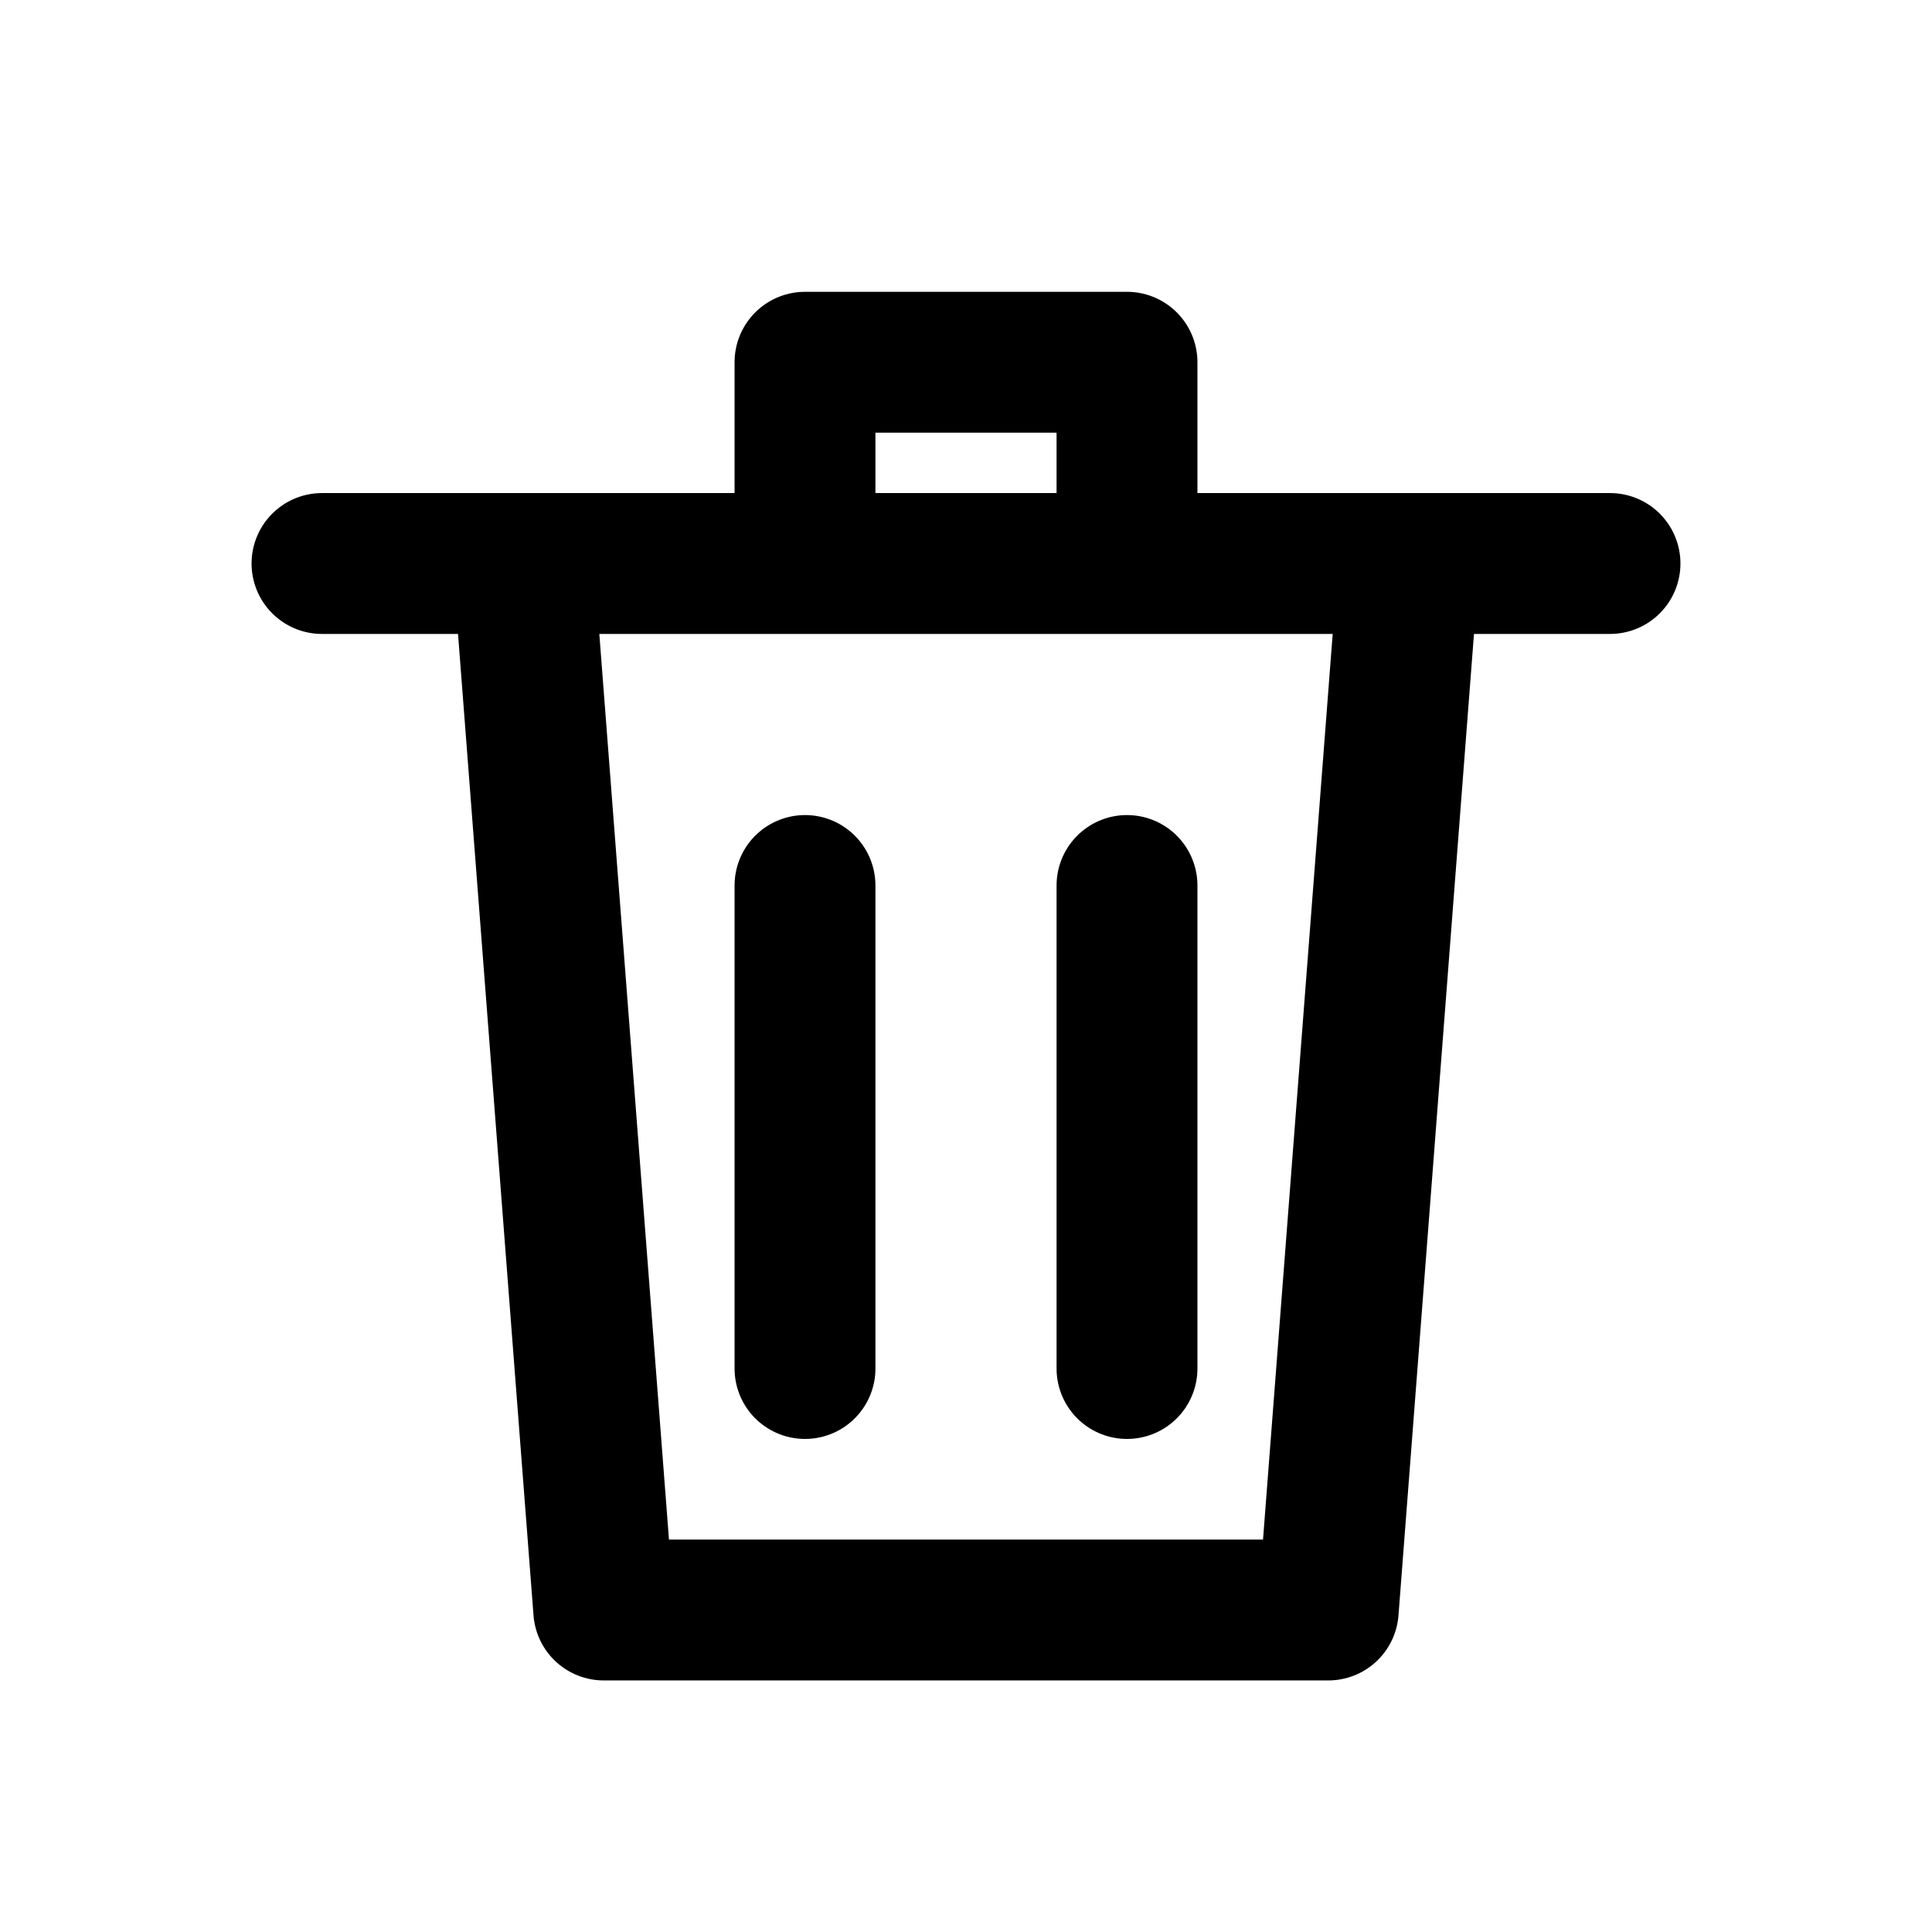
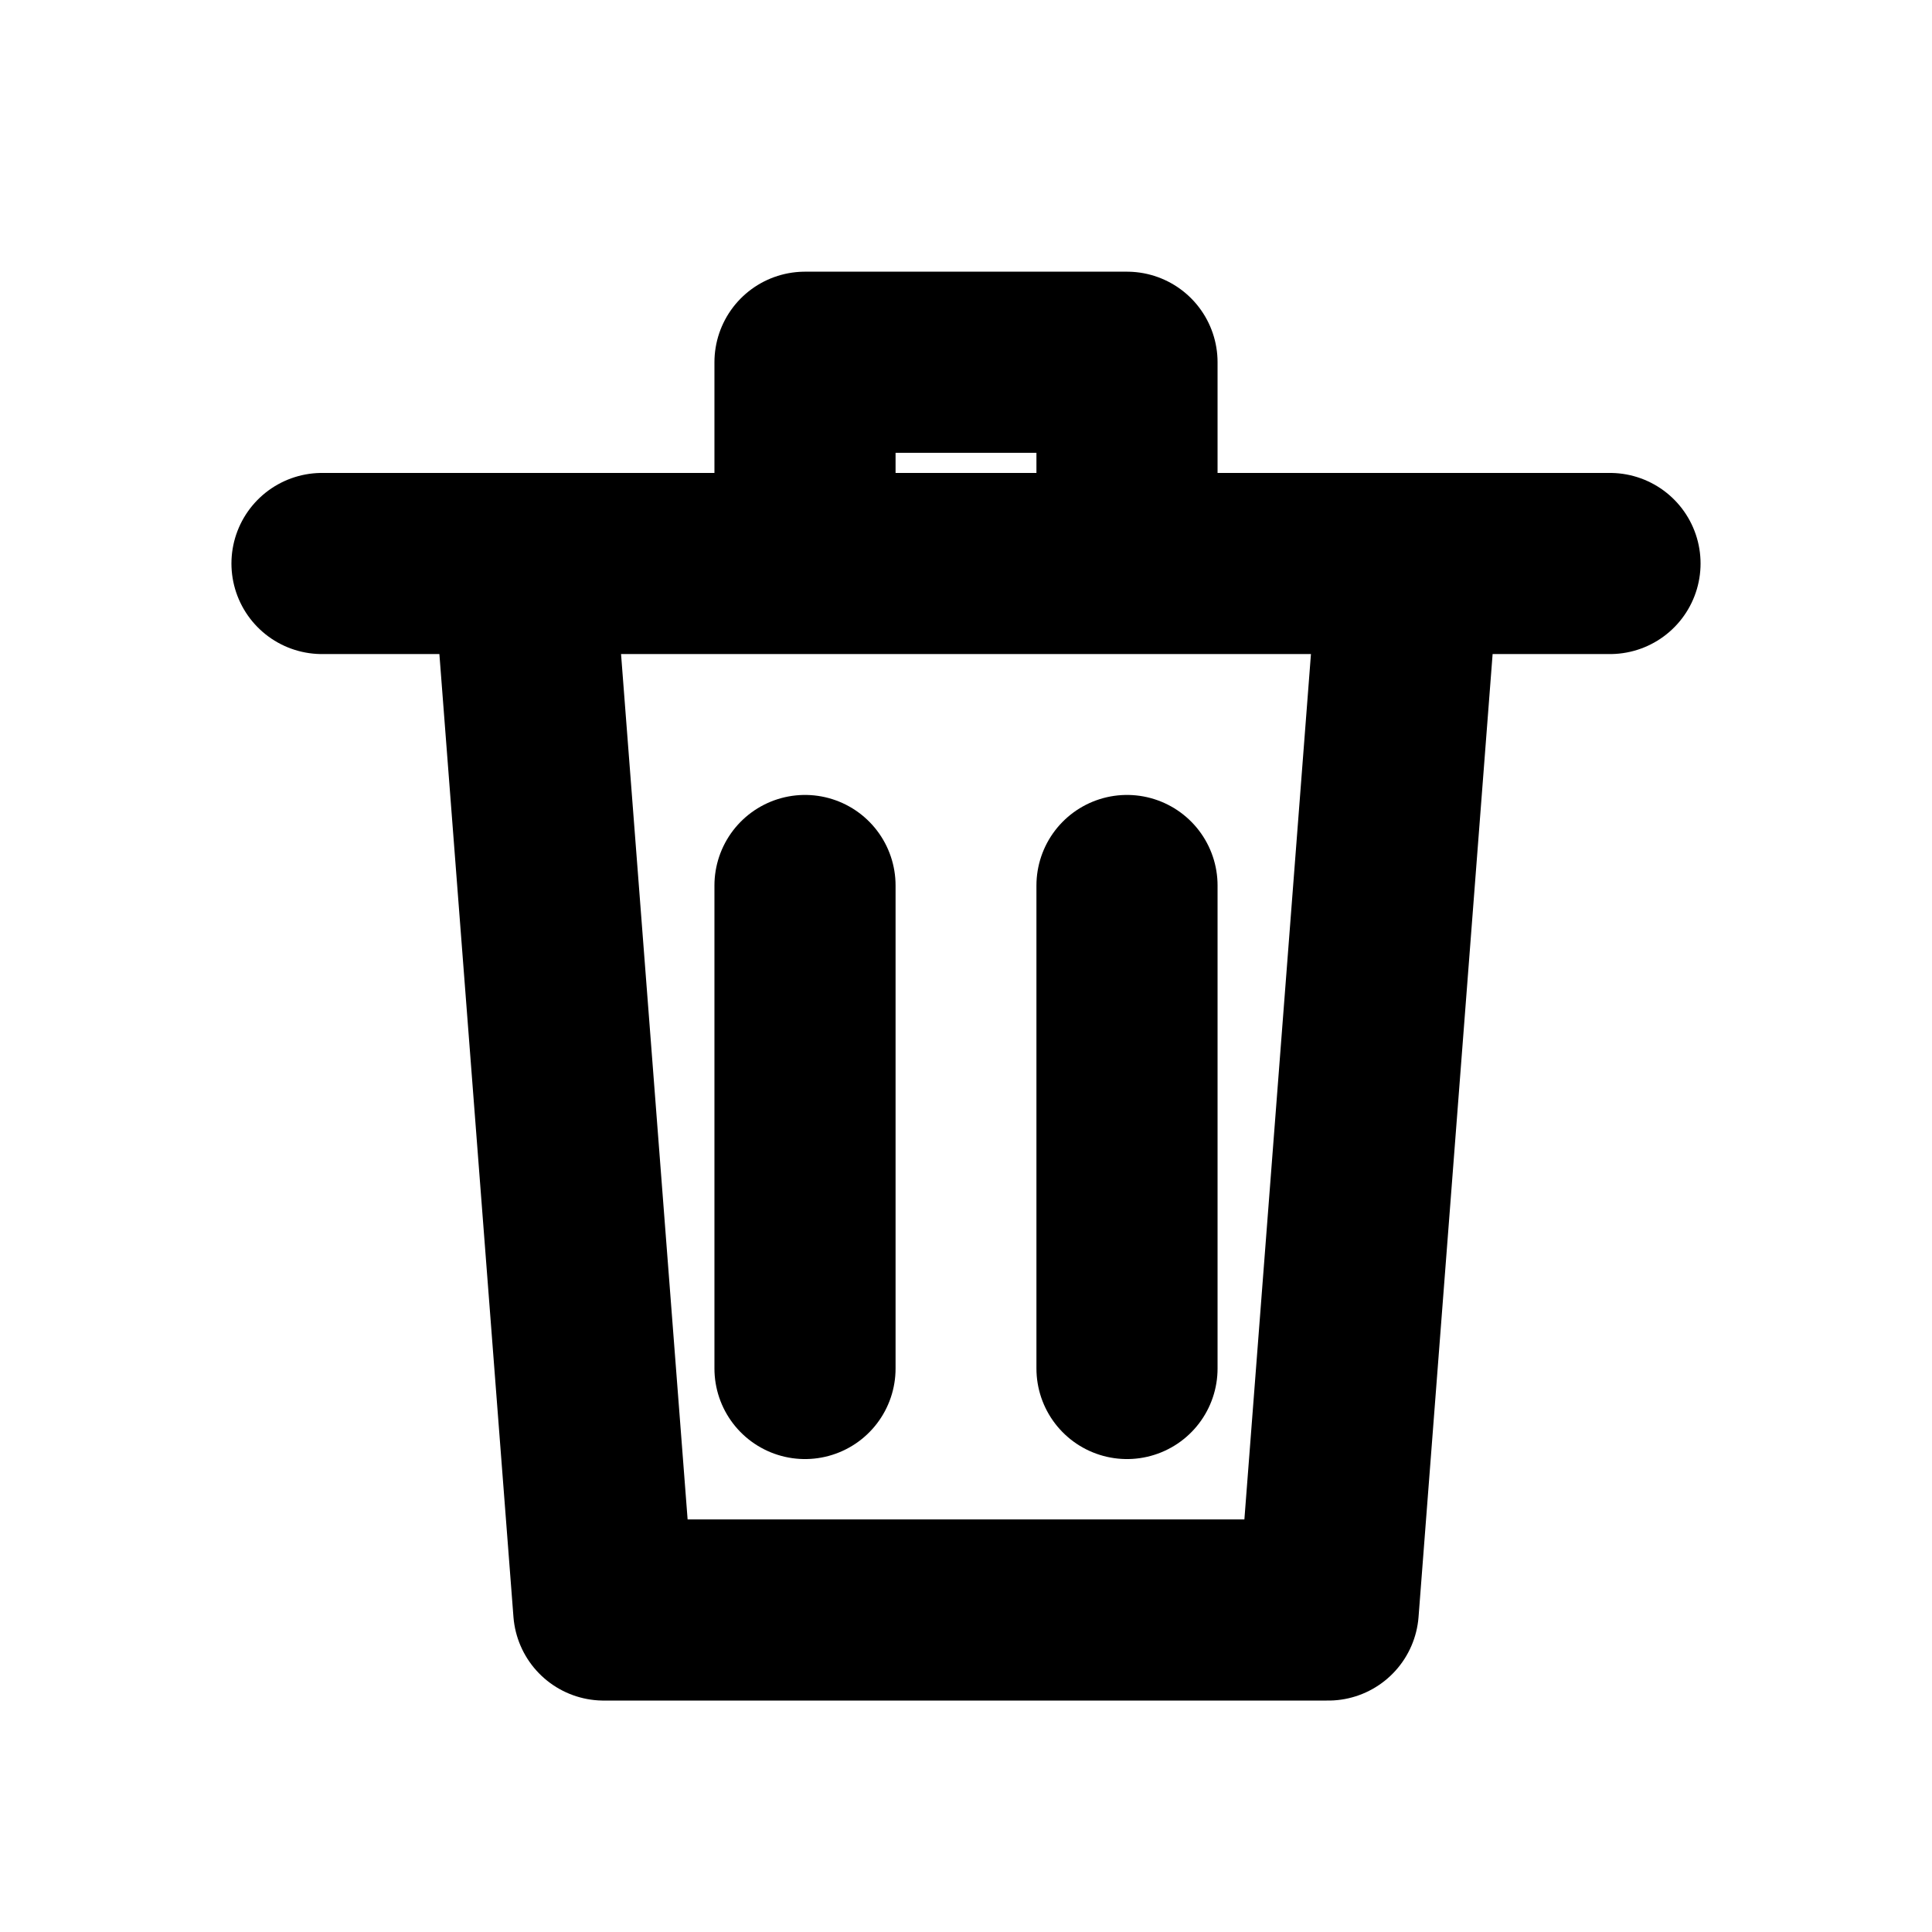
- <svg xmlns="http://www.w3.org/2000/svg" width="24" height="24" viewBox="0 0 24 24" fill="none" stroke="black" stroke-width="1.75" stroke-linecap="round" stroke-linejoin="round">
+ <svg xmlns="http://www.w3.org/2000/svg" width="24" height="24" viewBox="0 0 24 24" fill="none" stroke="black" stroke-width="2.25" stroke-linecap="round" stroke-linejoin="round">
  <path d="M4 7h16M10 7V4.5h4V7M6.5 7l1 13h9l1-13M10 11v6M14 11v6" />
</svg>
